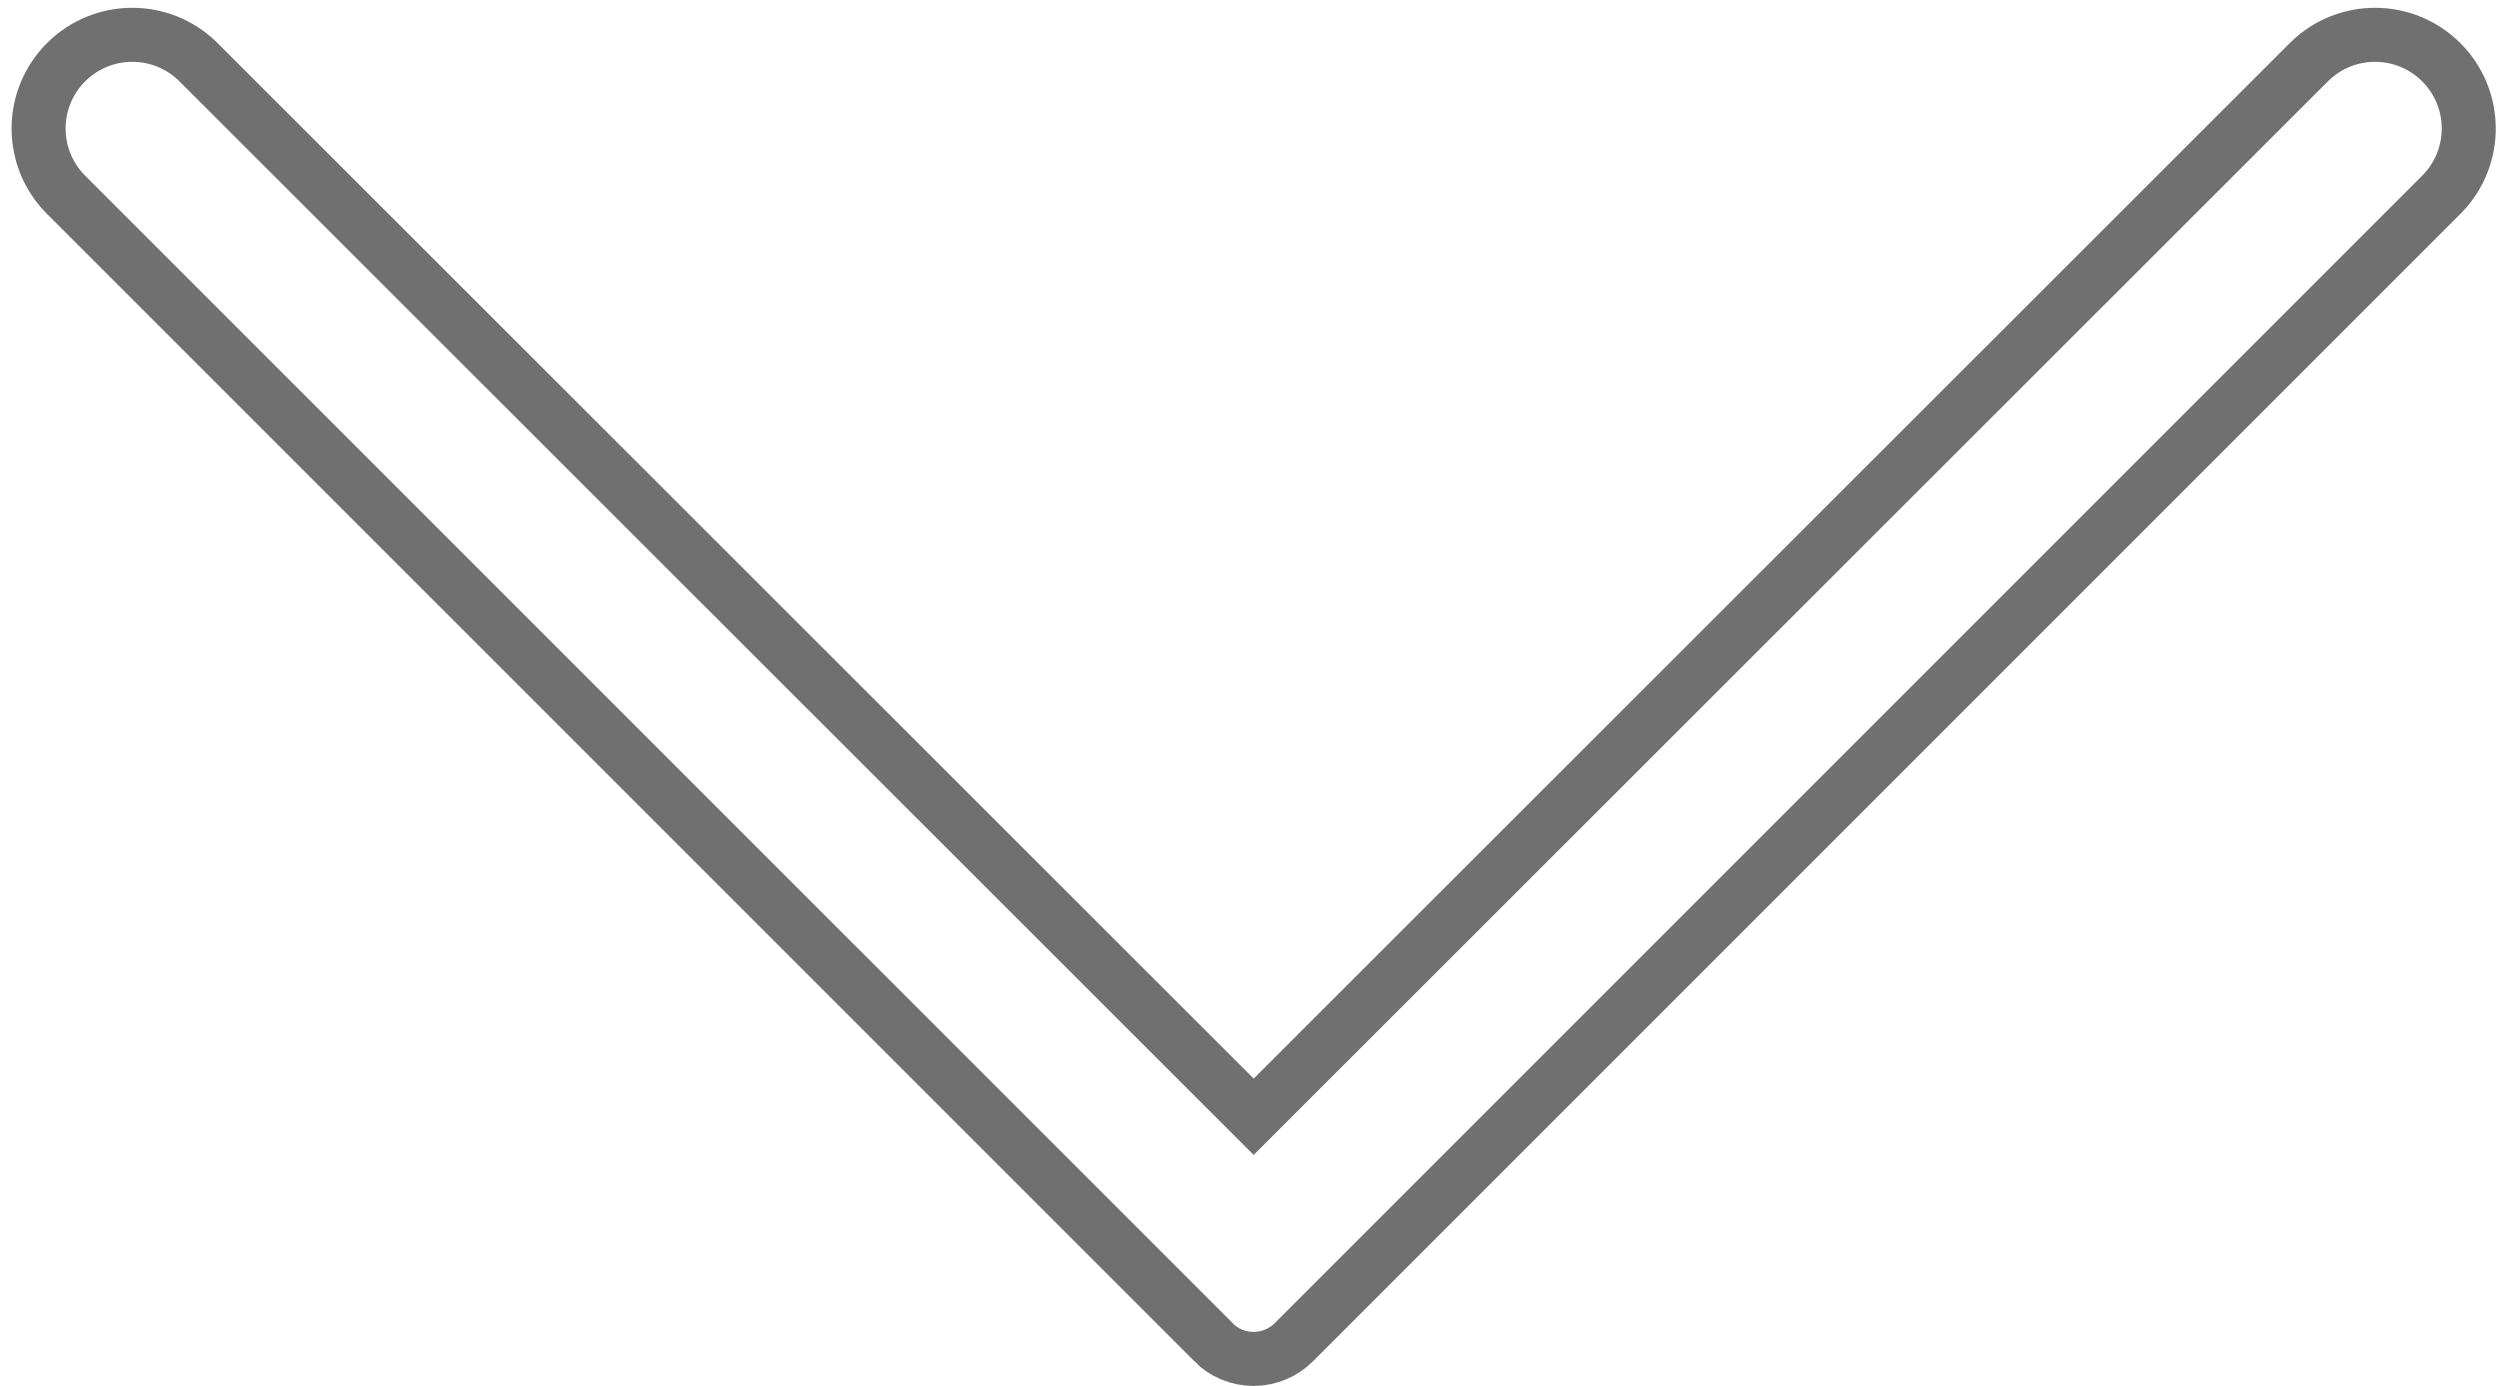
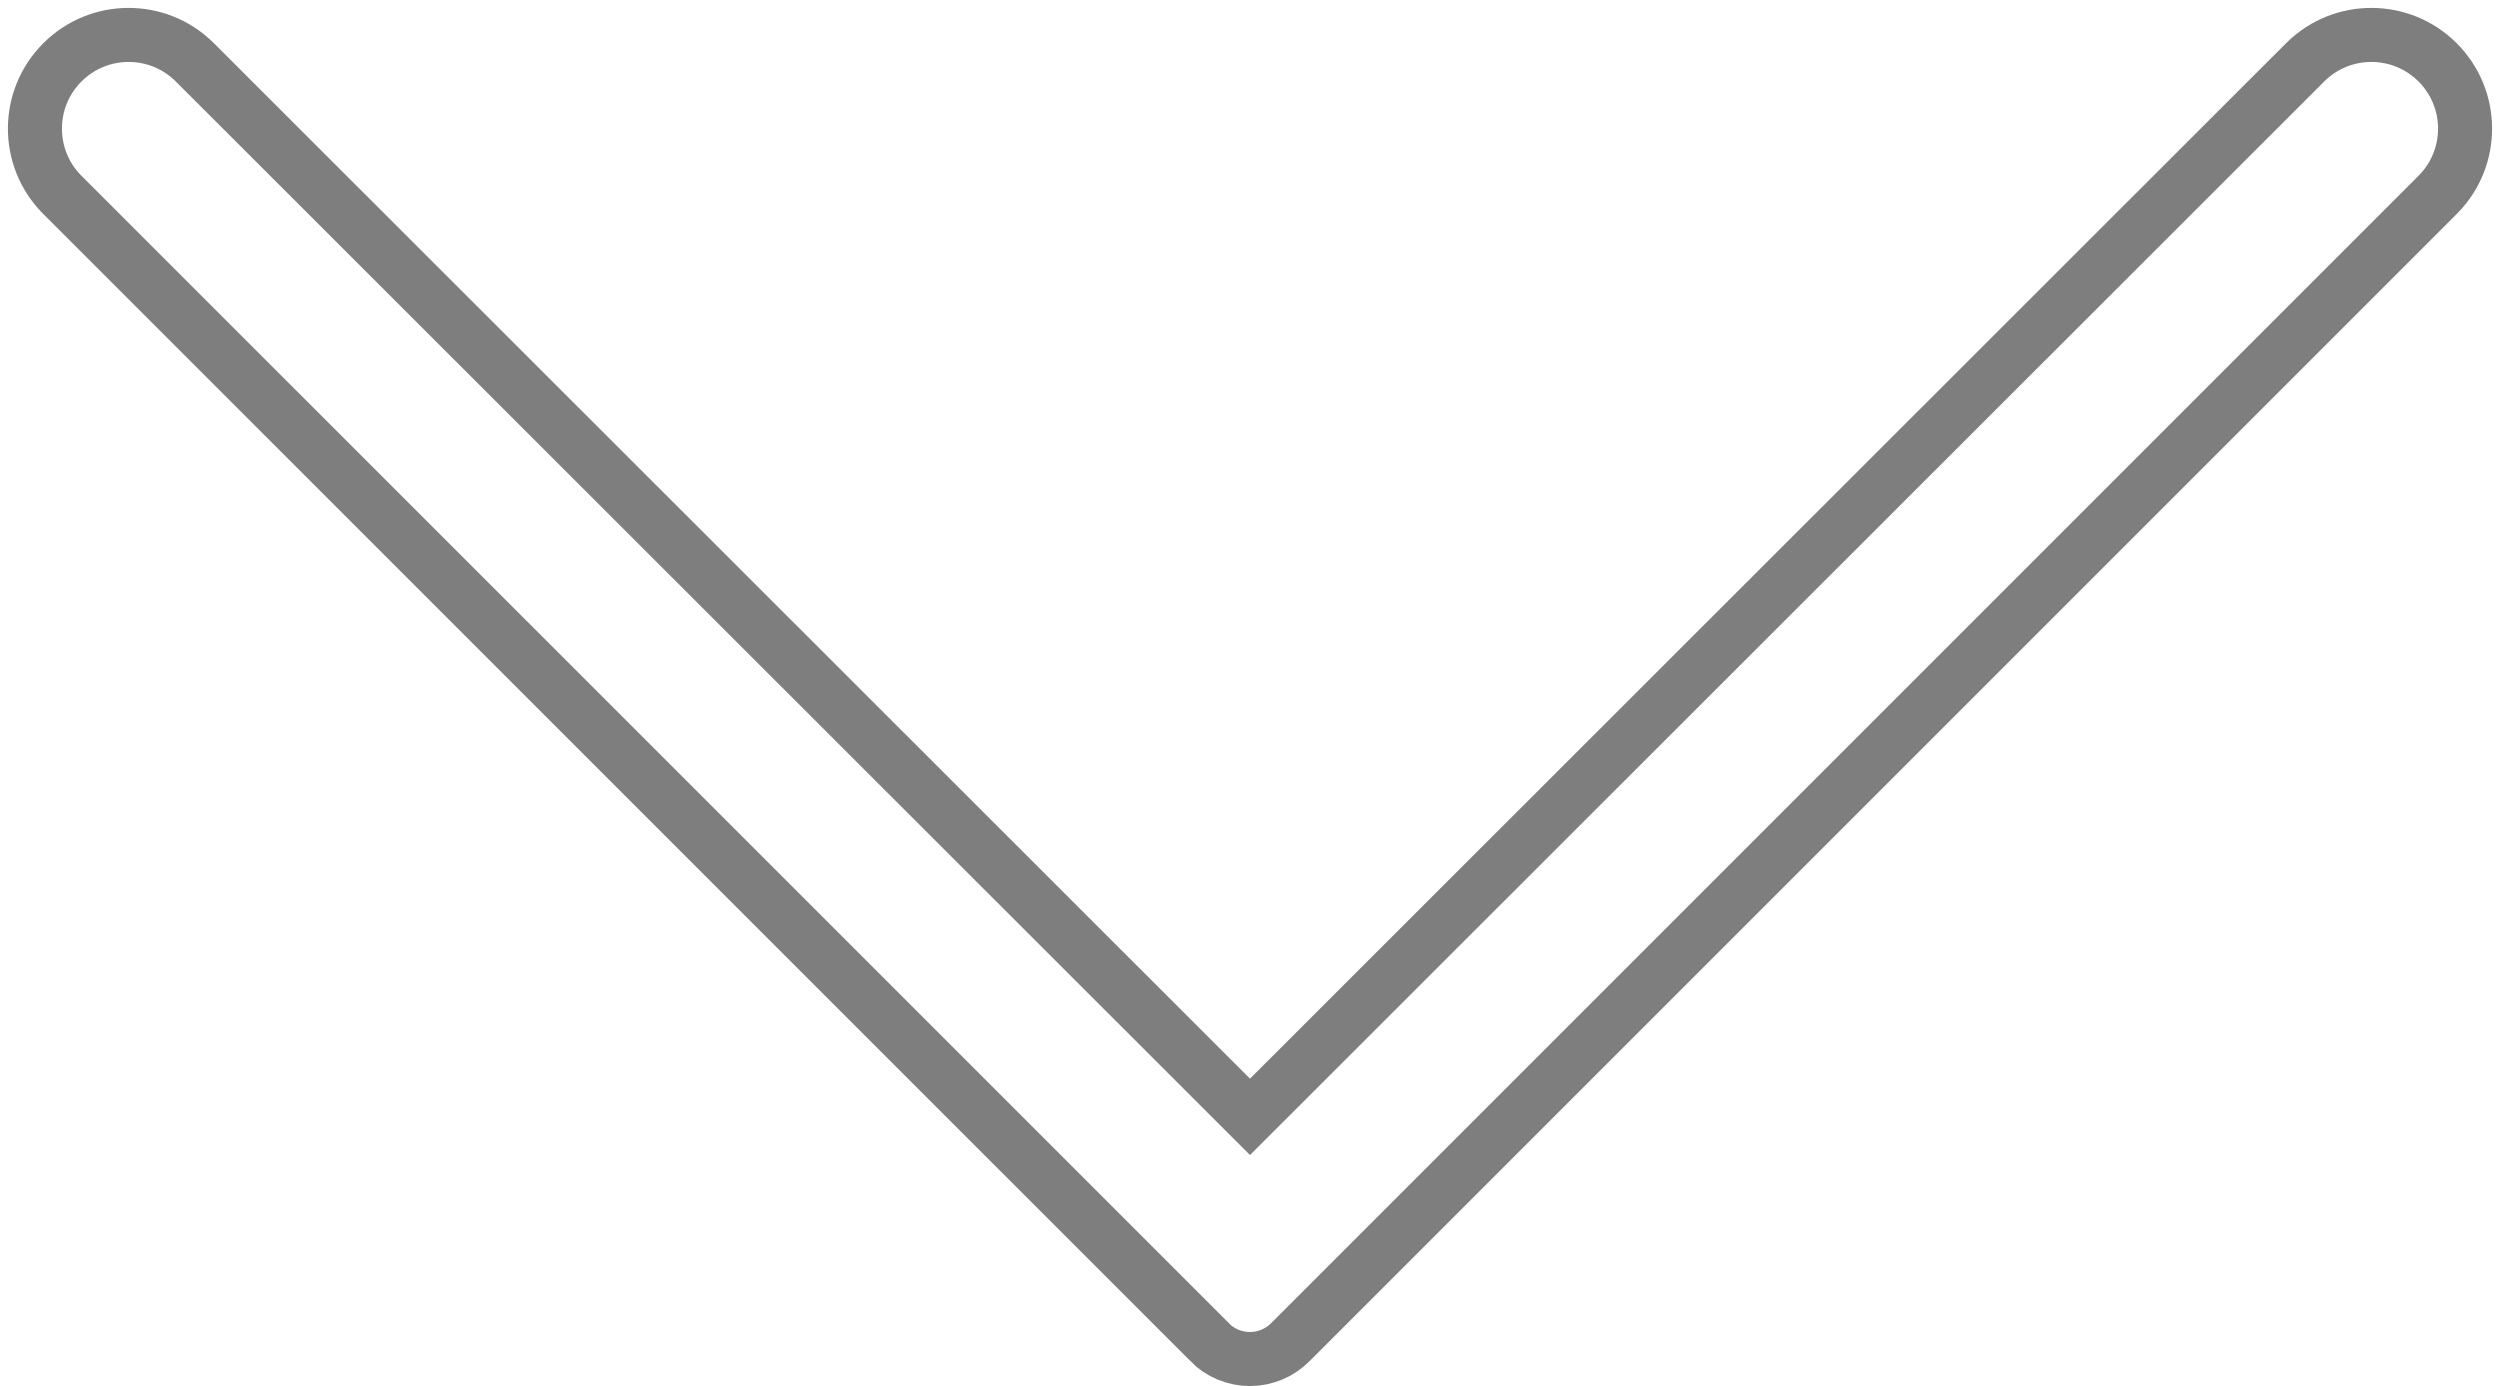
- <svg xmlns="http://www.w3.org/2000/svg" width="46.264" height="25.648">
+ <svg xmlns="http://www.w3.org/2000/svg" width="46.264" height="25.648" viewBox="0 0 46.264 25.648">
  <defs>
-     <style>.a{fill:none;stroke:#707070;}</style>
+     <style>.a{opacity:0.9;}.b{fill:none;stroke:#707070;}</style>
  </defs>
-   <g>
-     <rect x="-1" y="-1" width="48.264" height="27.648" id="canvas_background" fill="none" />
-   </g>
-   <g>
-     <path class="a" d="m320.455,263.59l-21.248,-21.247a1.734,1.734 0 0 1 2.452,-2.452l19.543,19.531l19.543,-19.531a1.734,1.734 0 0 1 2.452,2.452l-21.247,21.247a1.054,1.054 0 0 1 -1.5,0l0.005,0z" transform="rotate(180 281.236,-16.834) " id="svg_1" />
-     <defs>
-       <style>.a{fill:none;stroke:#707070;}</style>
-     </defs>
-     <path class="a" d="m22.453,24.834l-21.248,-21.247a1.734,1.734 0 0 1 2.452,-2.452l19.543,19.531l19.543,-19.531a1.734,1.734 0 0 1 2.452,2.452l-21.247,21.247a1.054,1.054 0 0 1 -1.5,0l0.005,0z" id="svg_5" stroke="null" />
+   <g class="a" transform="translate(0.632 25.148) rotate(-90)">
+     <path class="b" d="M39.219,280.424,17.971,259.177a1.734,1.734,0,0,1,2.452-2.452l19.543,19.531,19.543-19.531a1.734,1.734,0,0,1,2.452,2.452L40.714,280.424a1.054,1.054,0,0,1-1.5,0Z" transform="translate(280.736 -17.466) rotate(90)" />
  </g>
</svg>
